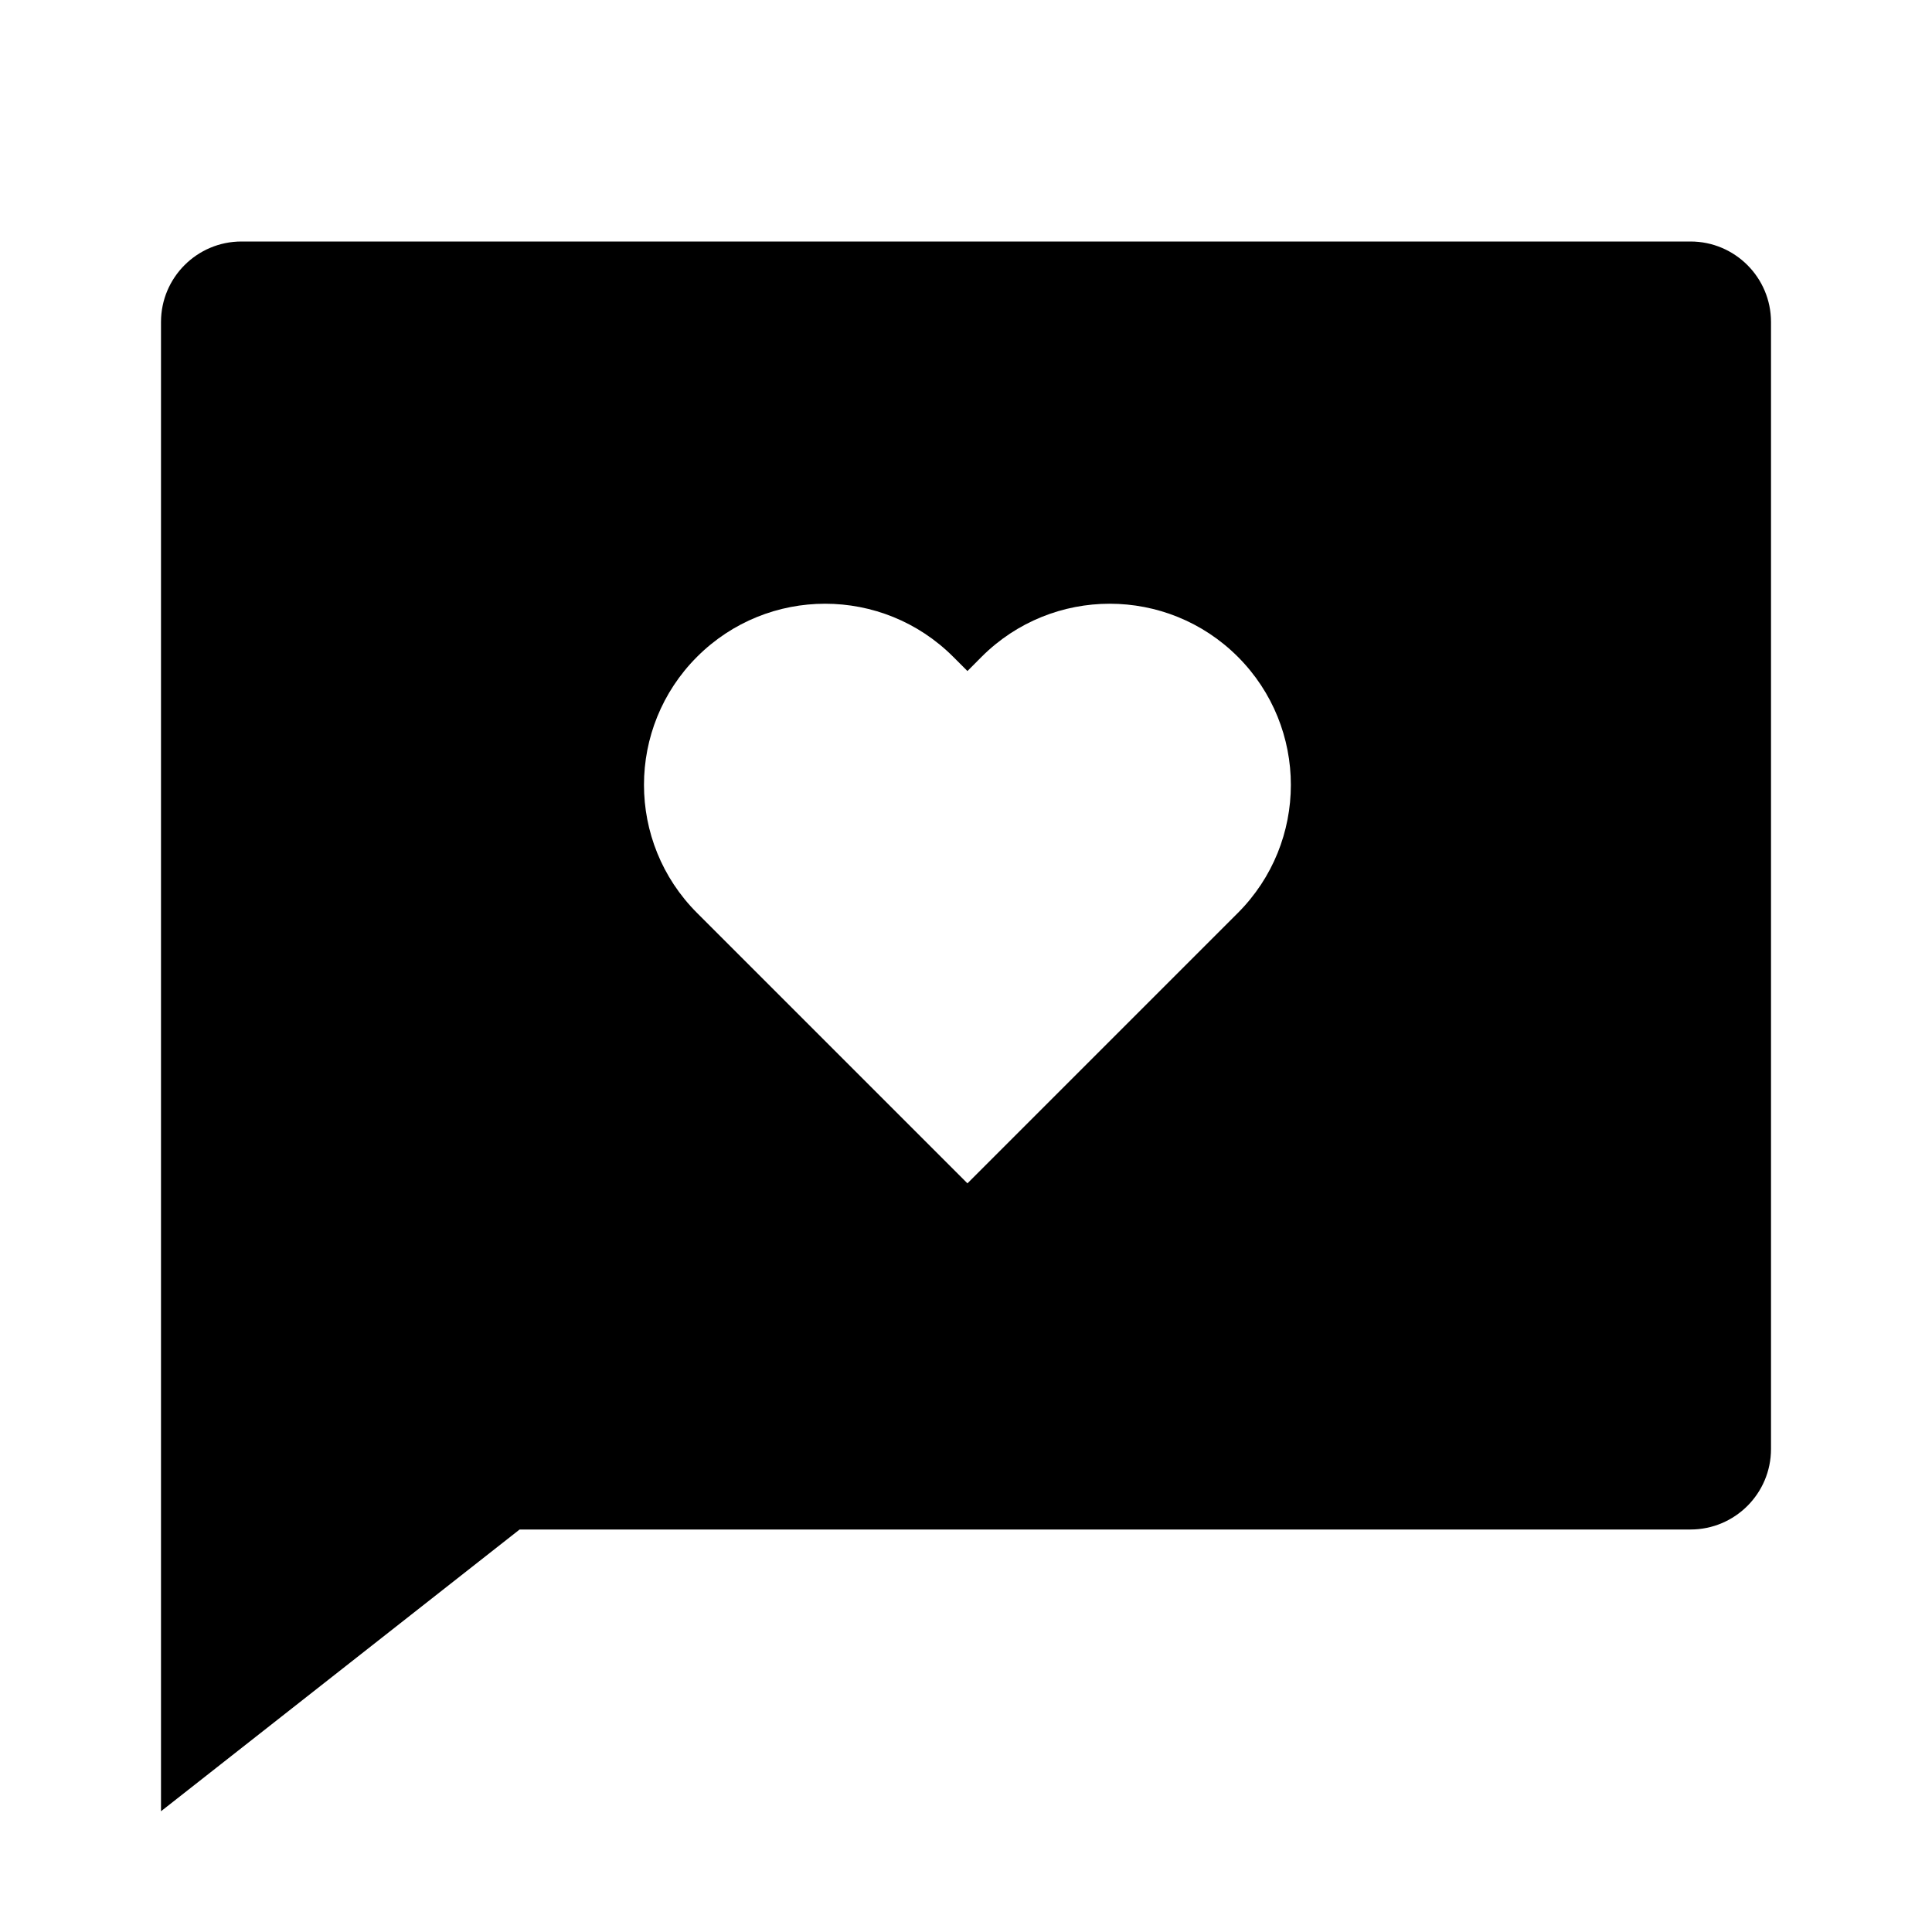
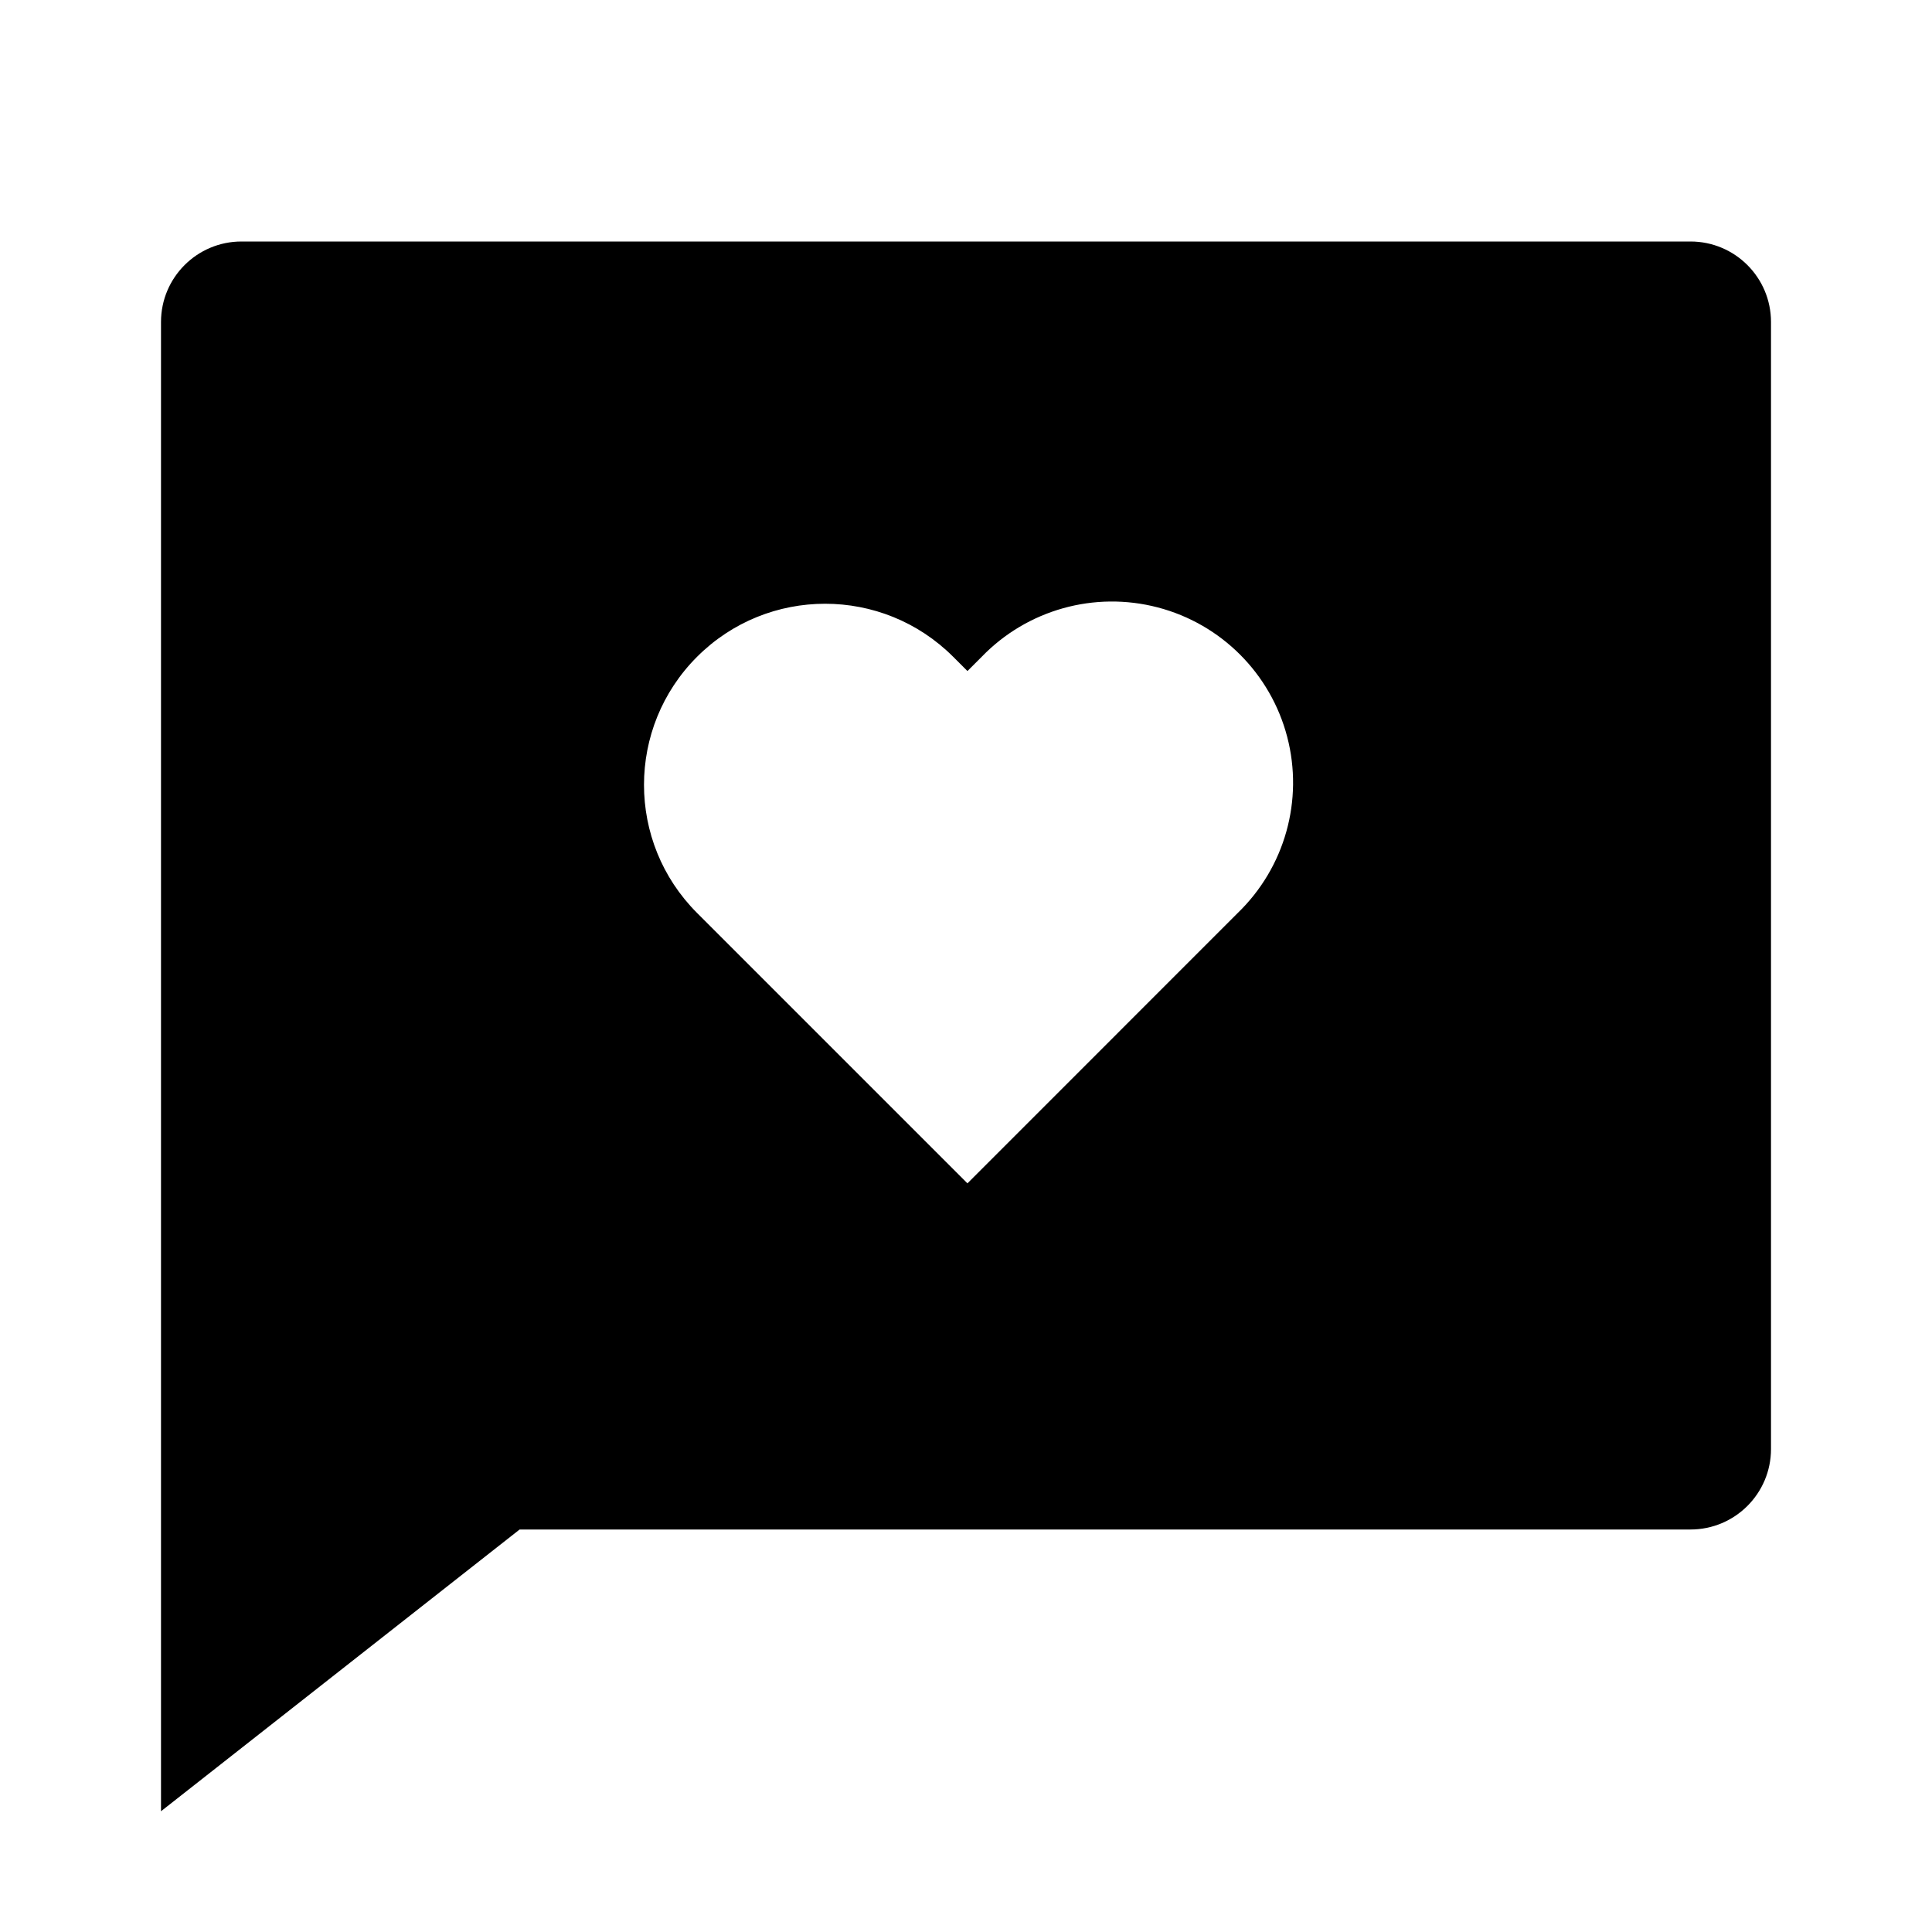
- <svg xmlns="http://www.w3.org/2000/svg" data-license="Remix Icon License v1.0" data-source="RemixIcon" fill="currentColor" viewBox="0 0 24 24">
-   <path d="M6.455 19L2 22.5V4C2 3.448 2.448 3 3 3H21C21.552 3 22 3.448 22 4V18C22 18.552 21.552 19 21 19H6.455ZM12.018 14.7L15.377 11.341C16.255 10.462 16.255 9.038 15.377 8.159C14.498 7.28 13.073 7.28 12.194 8.159L12.018 8.336L11.841 8.159C10.962 7.28 9.538 7.28 8.659 8.159C7.78 9.038 7.78 10.462 8.659 11.341L12.018 14.7Z" />
+ <svg xmlns="http://www.w3.org/2000/svg" fill="currentColor" data-license="Remix Icon License v1.0" data-source="RemixIcon" viewBox="0 0 24 24">
+   <path d="M6.455 19 2 22.5V4a1 1 0 0 1 1-1h18a1 1 0 0 1 1 1v14a1 1 0 0 1-1 1zm5.563-4.3 3.358-3.359a2.25 2.25 0 1 0-3.181-3.182l-.177.177-.177-.177a2.25 2.25 0 0 0-3.182 3.182z" />
</svg>
